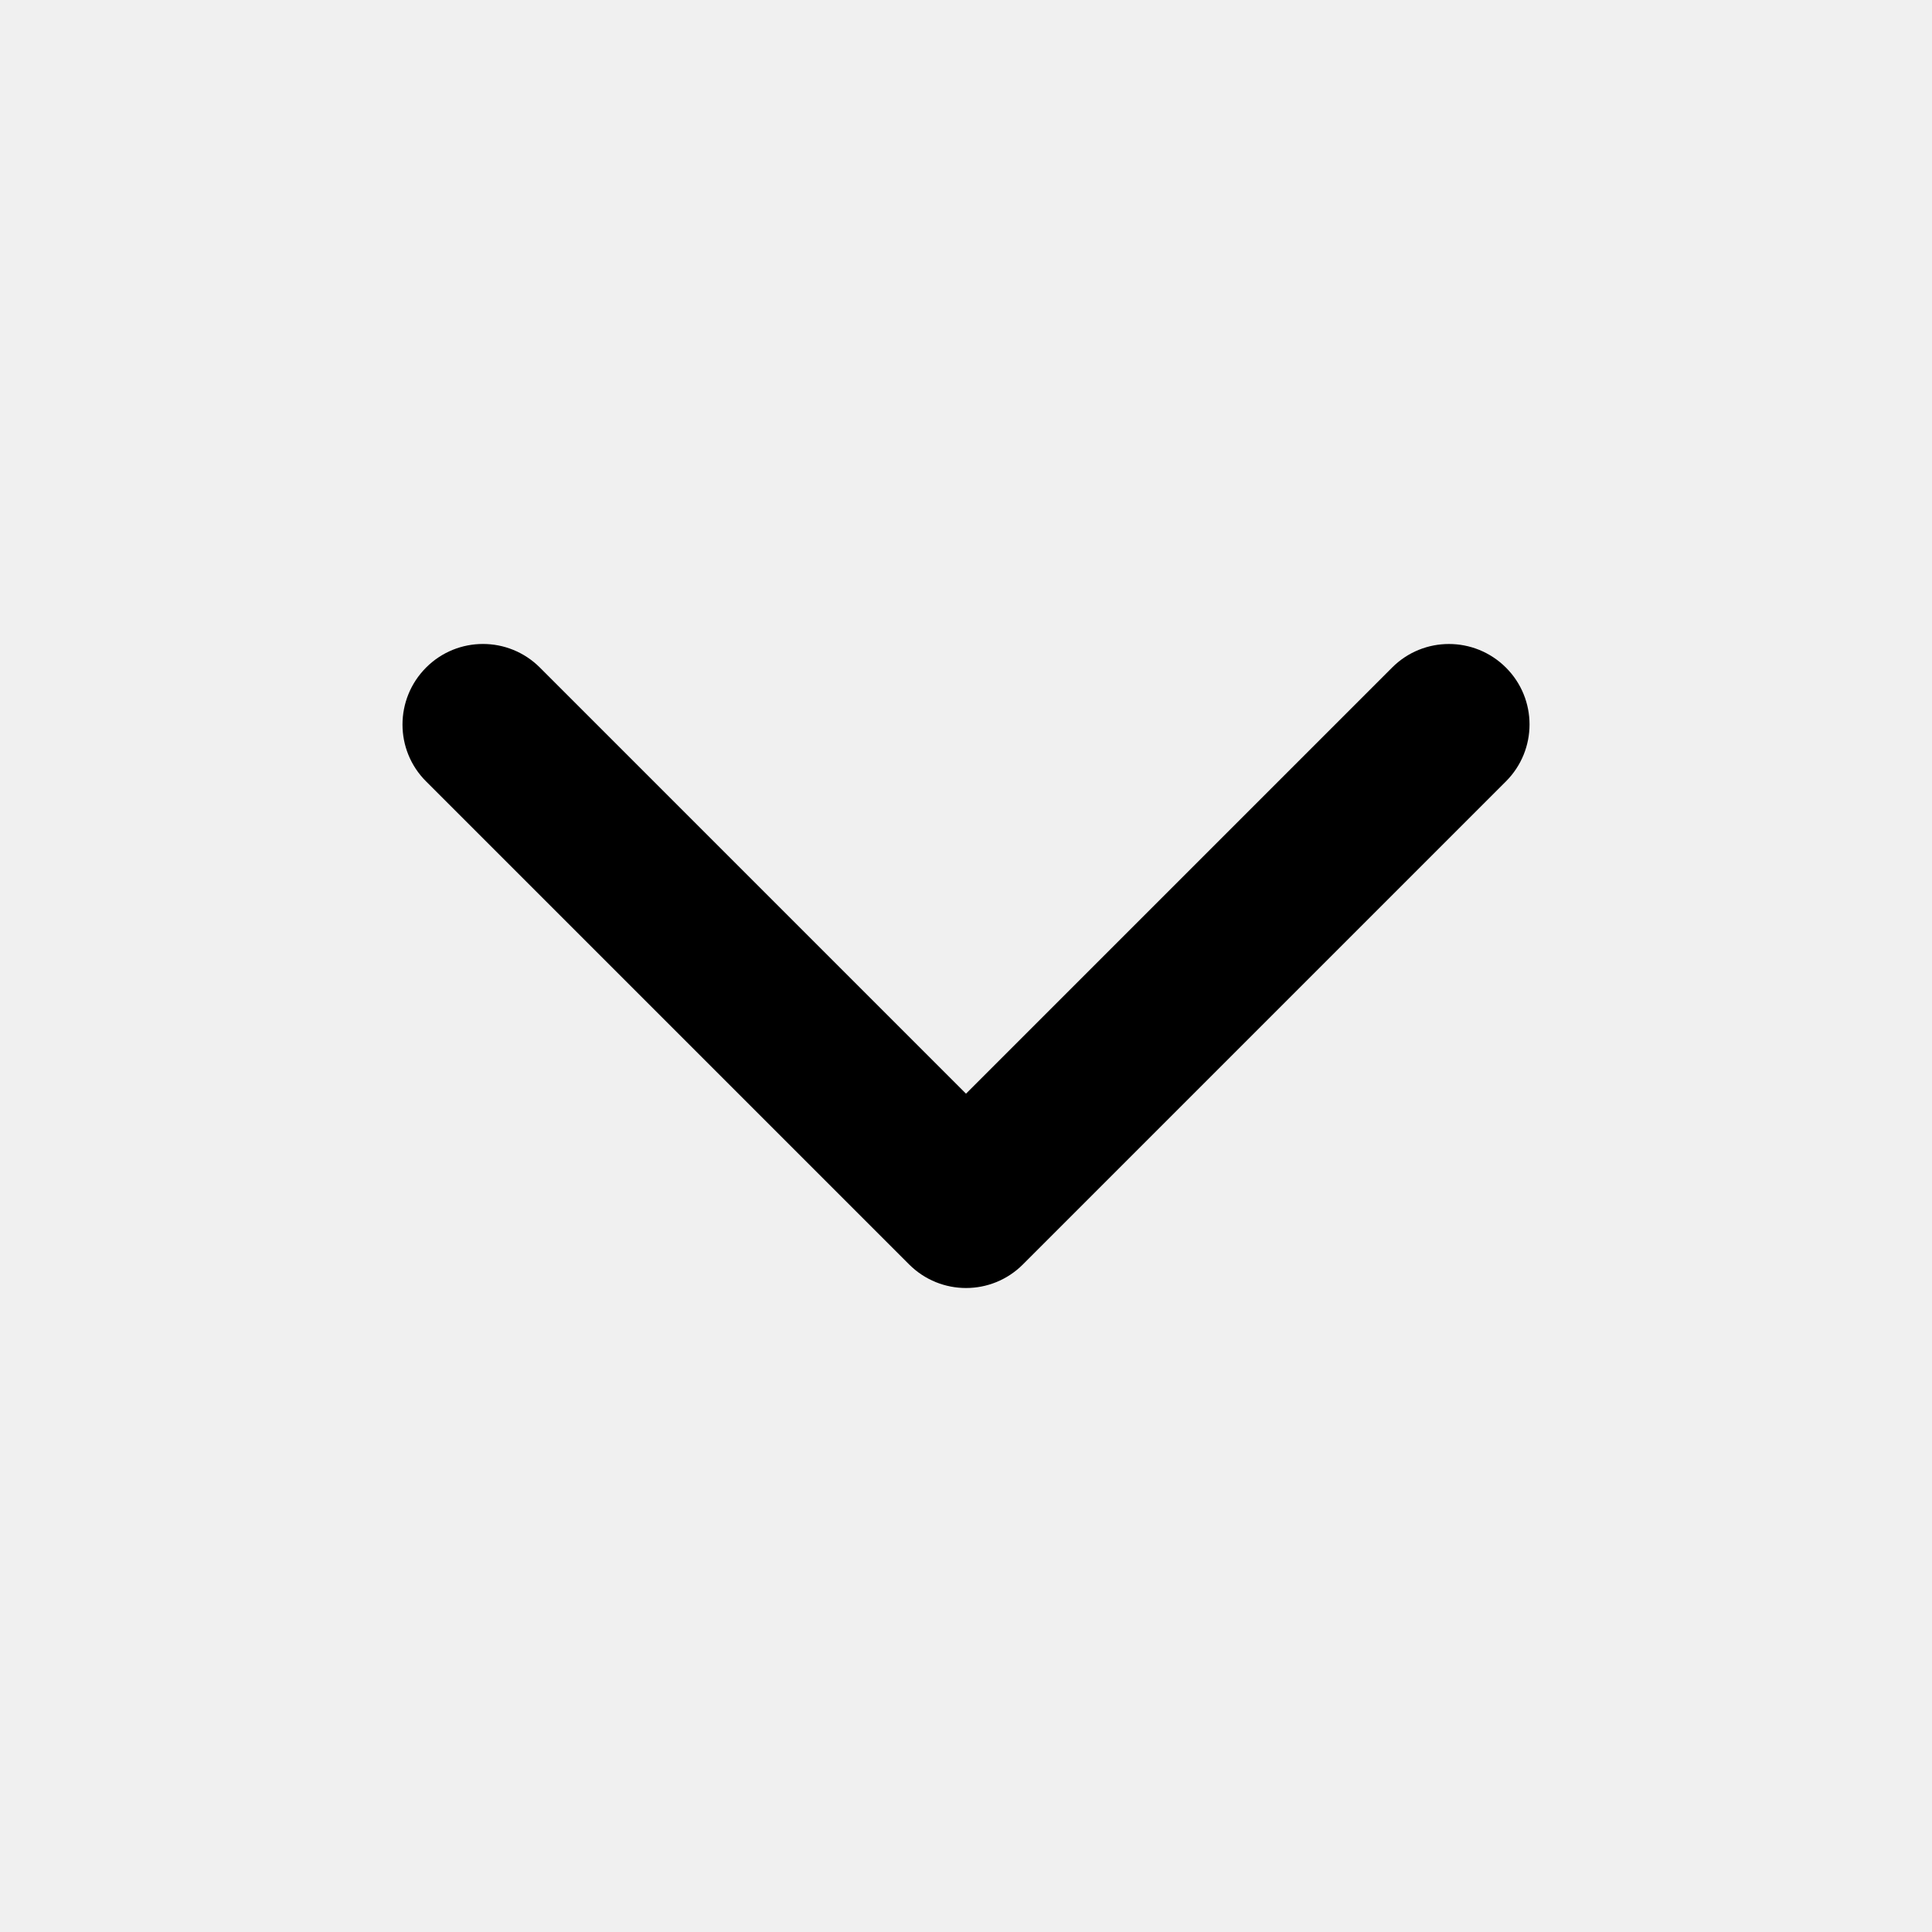
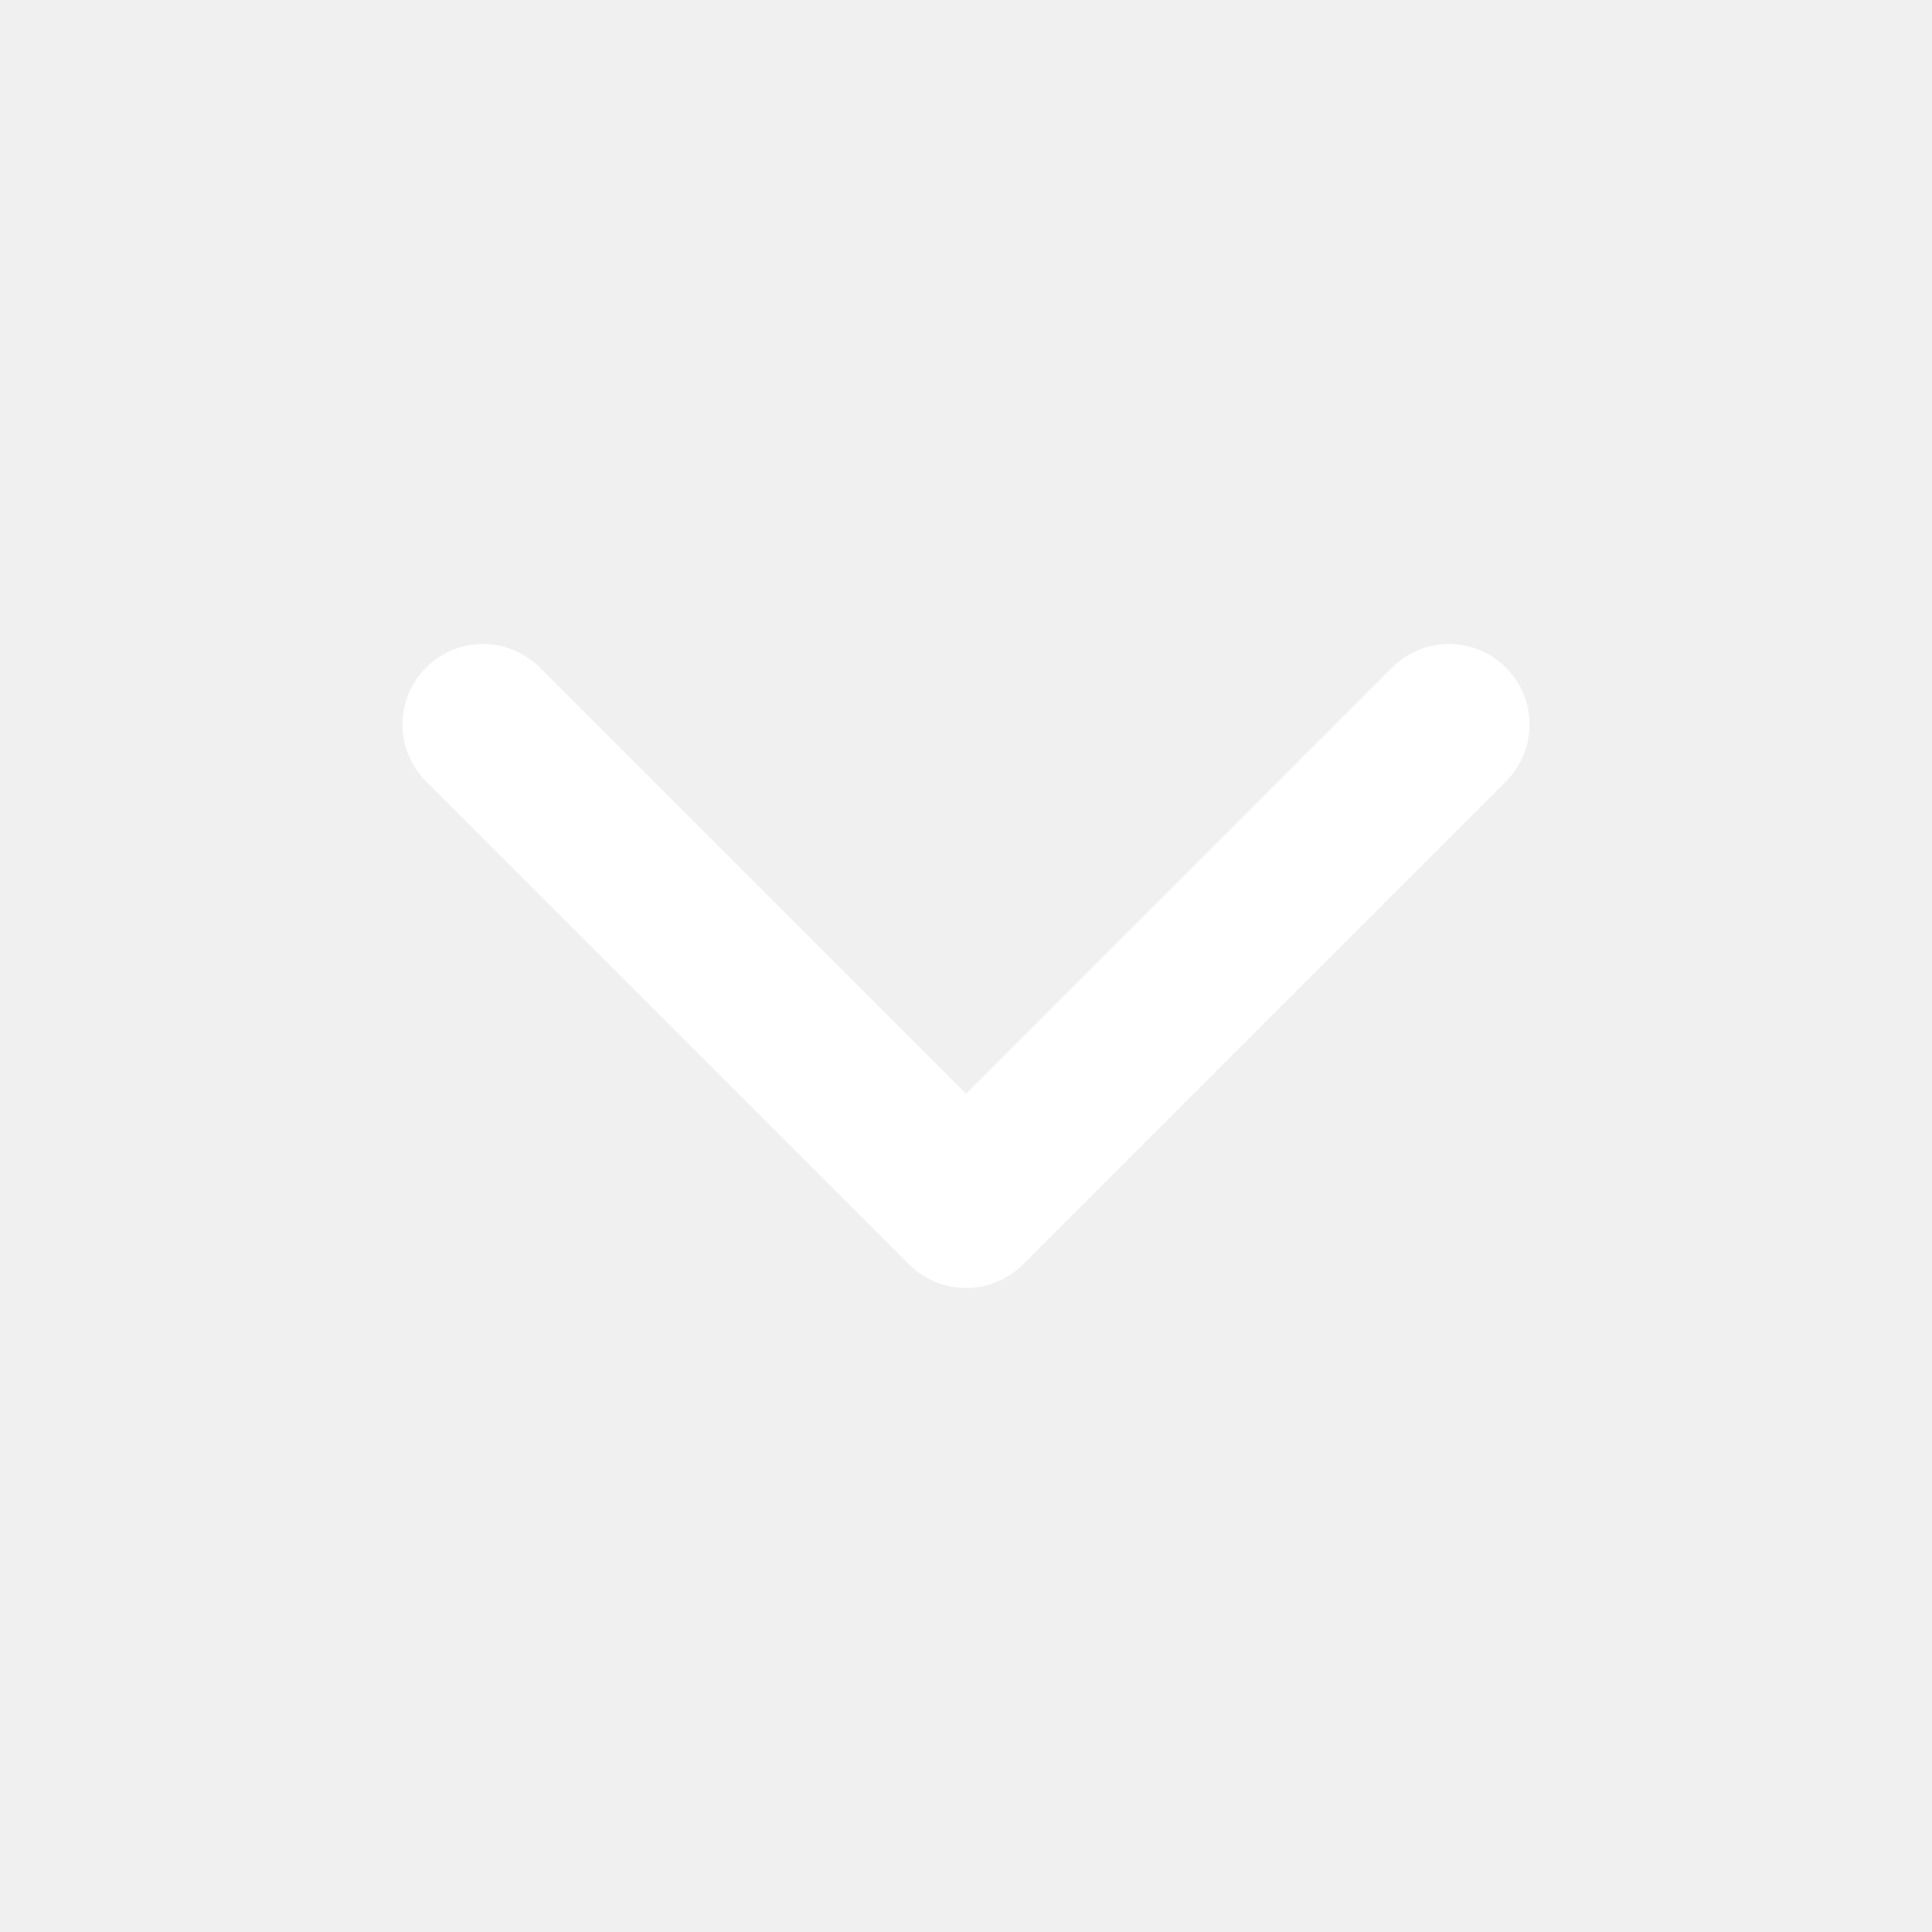
- <svg xmlns="http://www.w3.org/2000/svg" version="1.1" viewBox="0 0 1024 1024" class="app-c-option-select__icon app-c-option-select__icon--down" aria-hidden="true" focusable="false">
+ <svg xmlns="http://www.w3.org/2000/svg" version="1.1" viewBox="0 0 1024 1024" class="app-c-option-select__icon app-c-option-select__icon--down iconDown" aria-hidden="true" focusable="false" fill="#ffffff">
  <path d="m225.84 414.16l256 256c16.683 16.683 43.691 16.683 60.331 0l256-256c16.683-16.683 16.683-43.691 0-60.331s-43.691-16.683-60.331 0l-225.84 225.84-225.84-225.84c-16.683-16.683-43.691-16.683-60.331 0s-16.683 43.691 0 60.331z" />
</svg>
